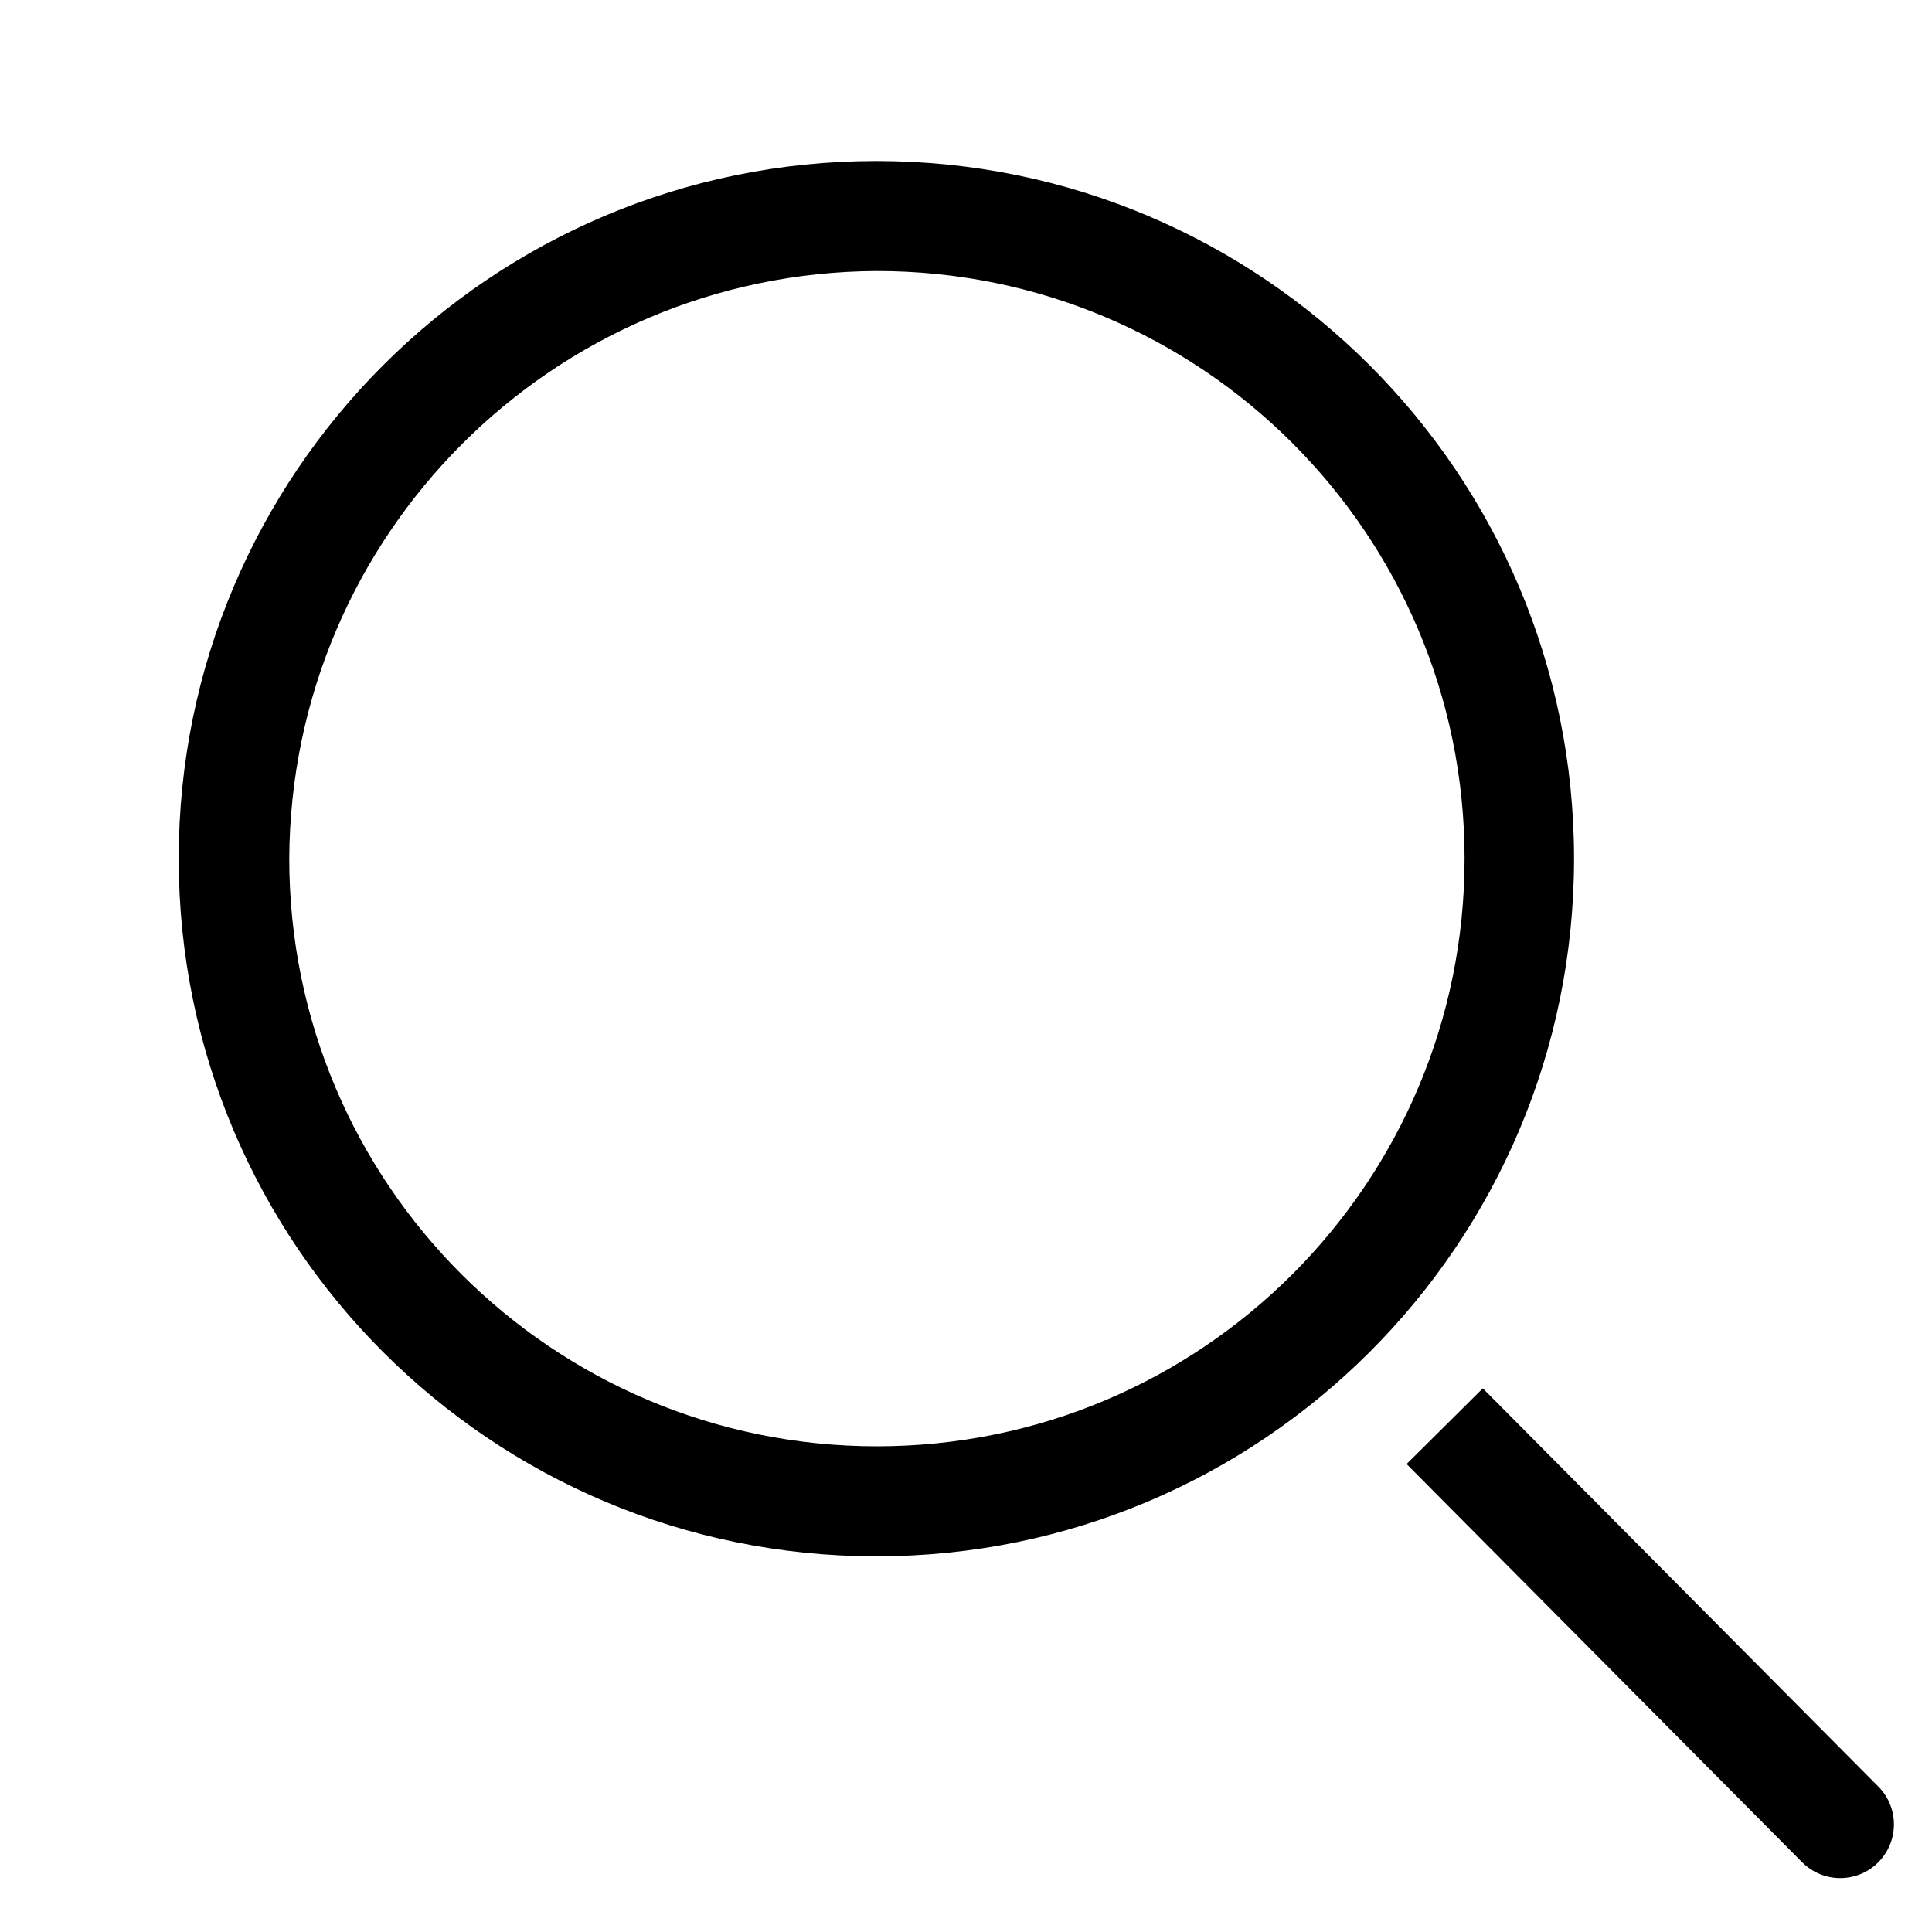
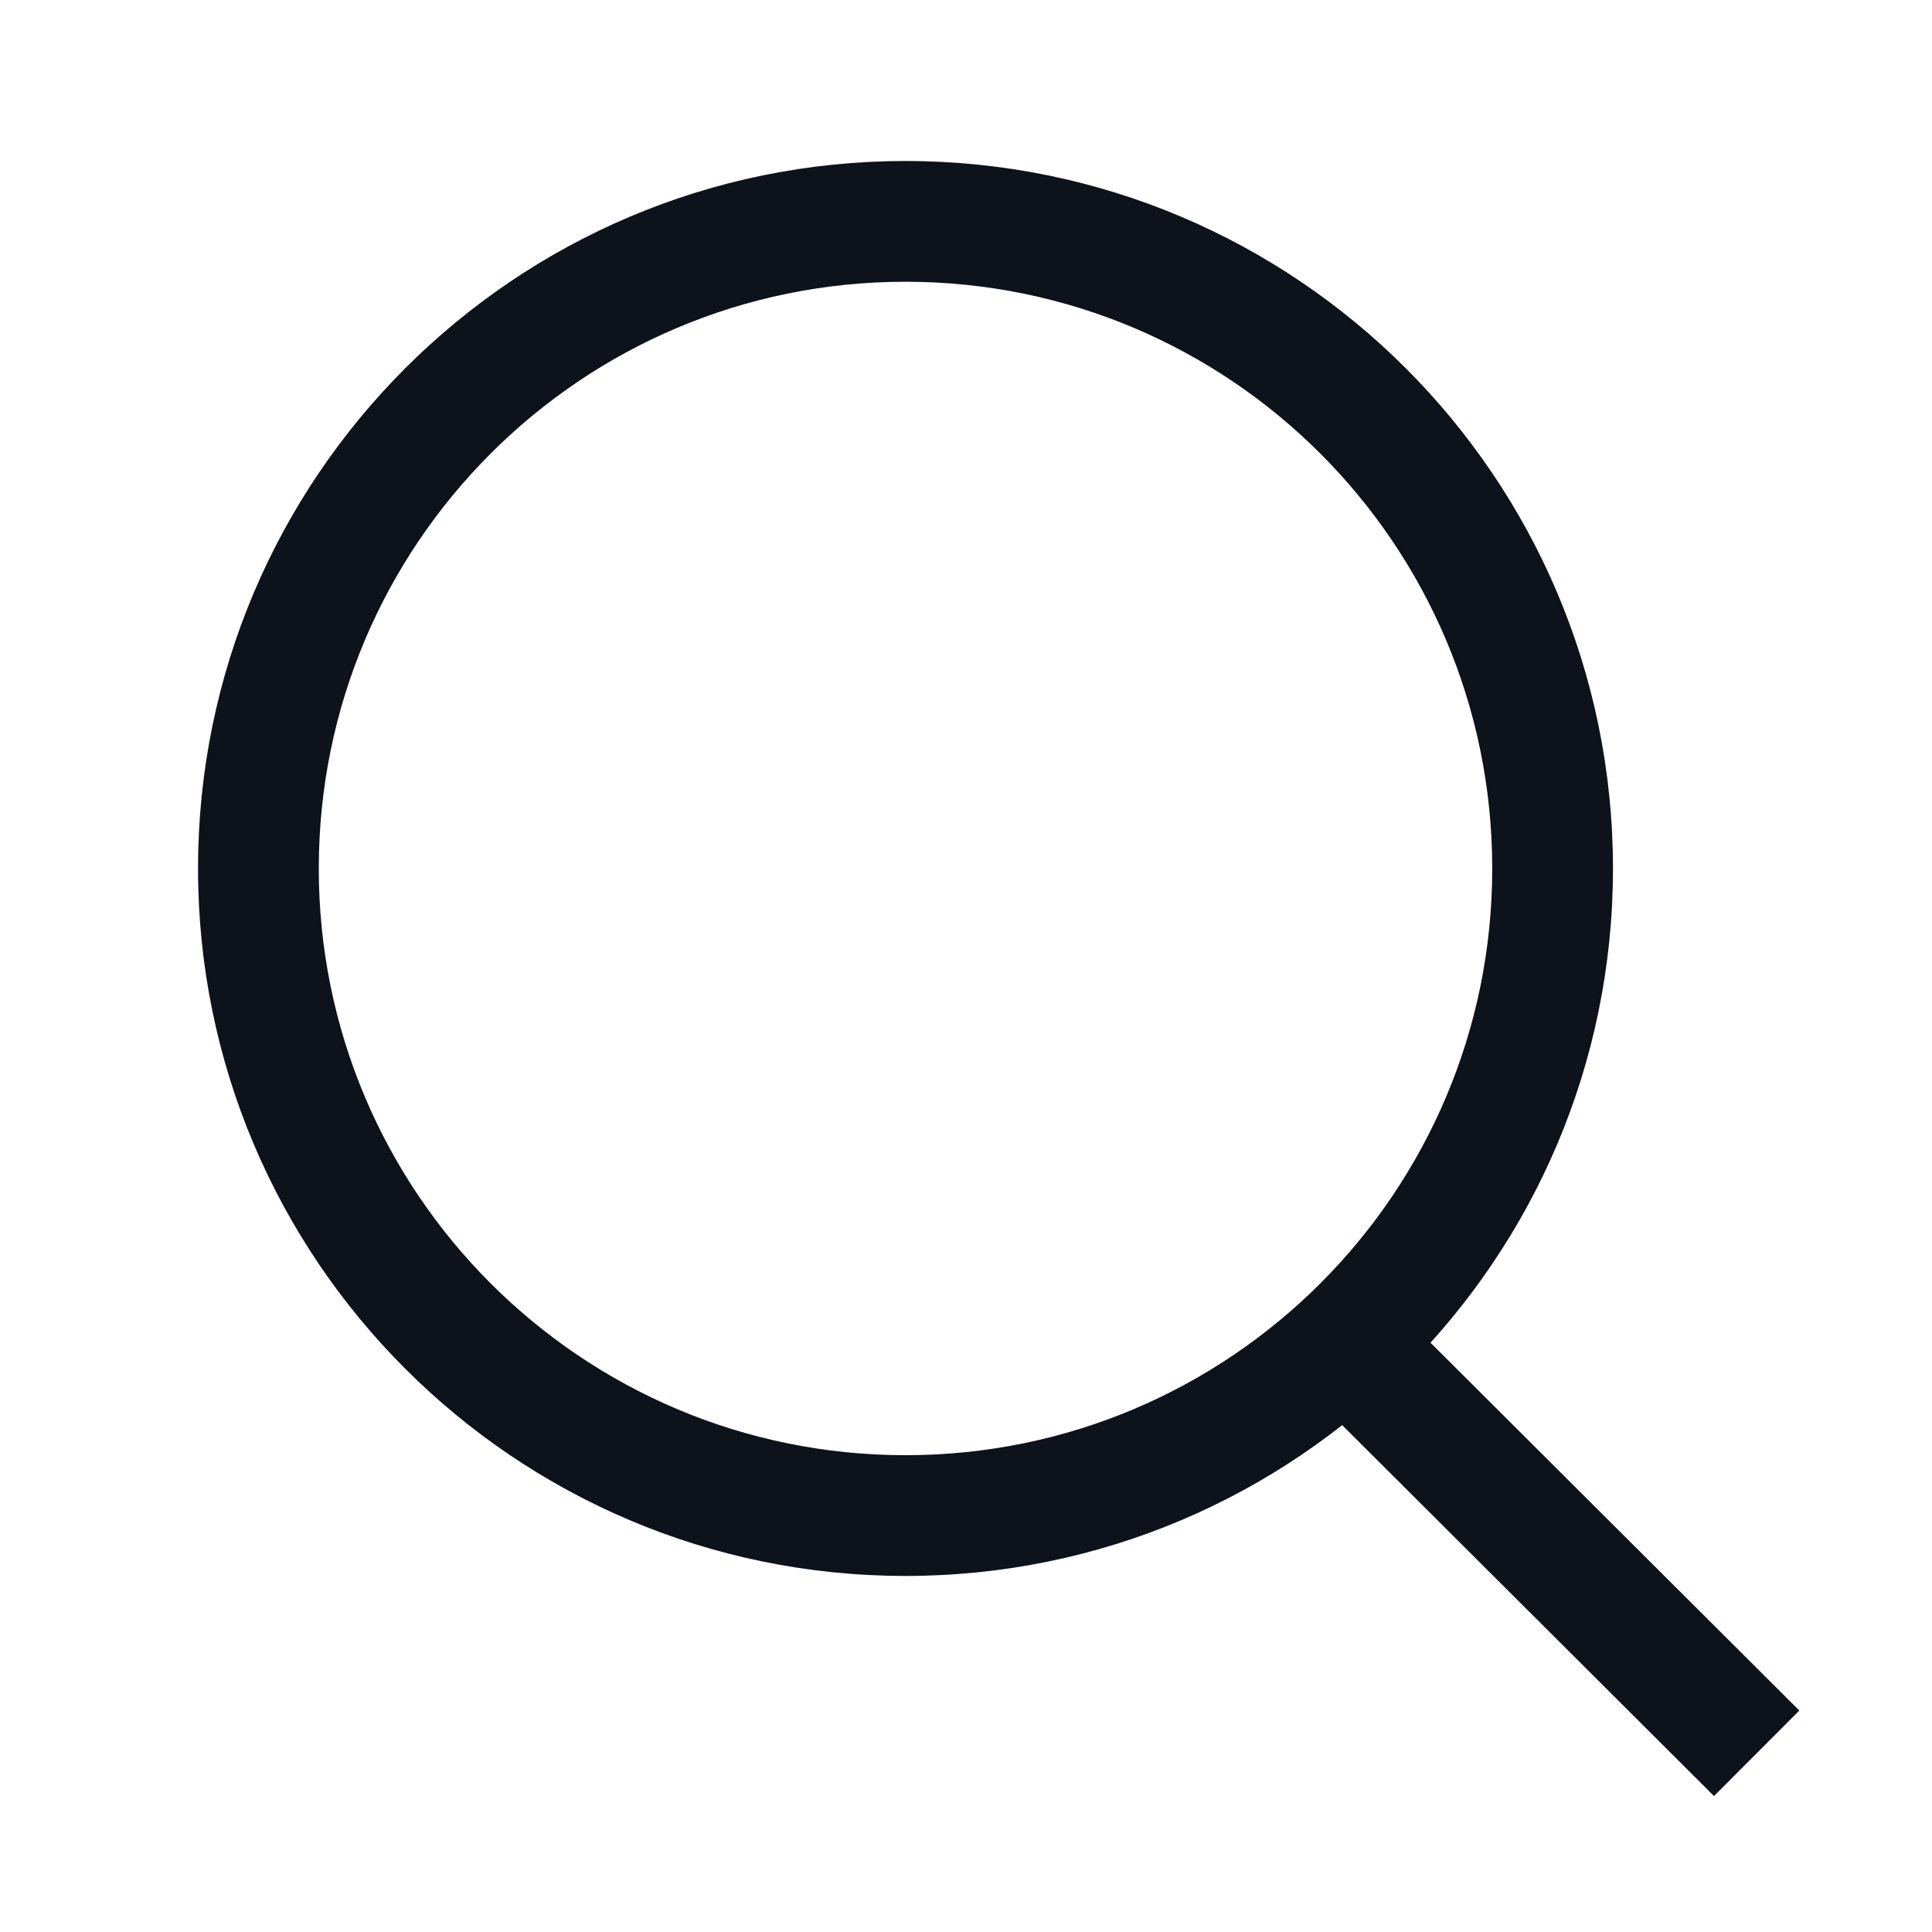
- <svg xmlns="http://www.w3.org/2000/svg" width="100px" height="100px" viewBox="0 0 36 36">
-   <path fill="#000" d="M16.33 5.05A10.95 10.95 0 1 1 5.39 16A11 11 0 0 1 16.33 5.05m0-2.05a13 13 0 1 0 13 13a13 13 0 0 0-13-13" class="clr-i-outline clr-i-outline-path-1" />
-   <path fill="#000" d="m35 33.29l-7.37-7.42l-1.42 1.41l7.37 7.42A1 1 0 1 0 35 33.29" class="clr-i-outline clr-i-outline-path-2" />
-   <path fill="none" d="M0 0h36v36H0z" />
+ <svg xmlns="http://www.w3.org/2000/svg" width="24" height="24" viewBox="0 0 24 24" fill="none">
+   <path fill-rule="evenodd" clip-rule="evenodd" d="M11.248 3.5C7.223 3.5 3.96 6.763 3.96 10.789C3.96 14.814 7.223 18.077 11.248 18.077C15.274 18.077 18.537 14.814 18.537 10.789C18.537 6.763 15.274 3.5 11.248 3.5ZM2.46 10.789C2.46 5.935 6.395 2 11.248 2C16.102 2 20.037 5.935 20.037 10.789C20.037 15.643 16.102 19.577 11.248 19.577C6.395 19.577 2.46 15.643 2.46 10.789Z" fill="#0E121B" />
+   <path fill-rule="evenodd" clip-rule="evenodd" d="M16.736 15.648L22.352 21.249L21.292 22.311L15.677 16.71L16.736 15.648Z" fill="#0E121B" />
</svg>
